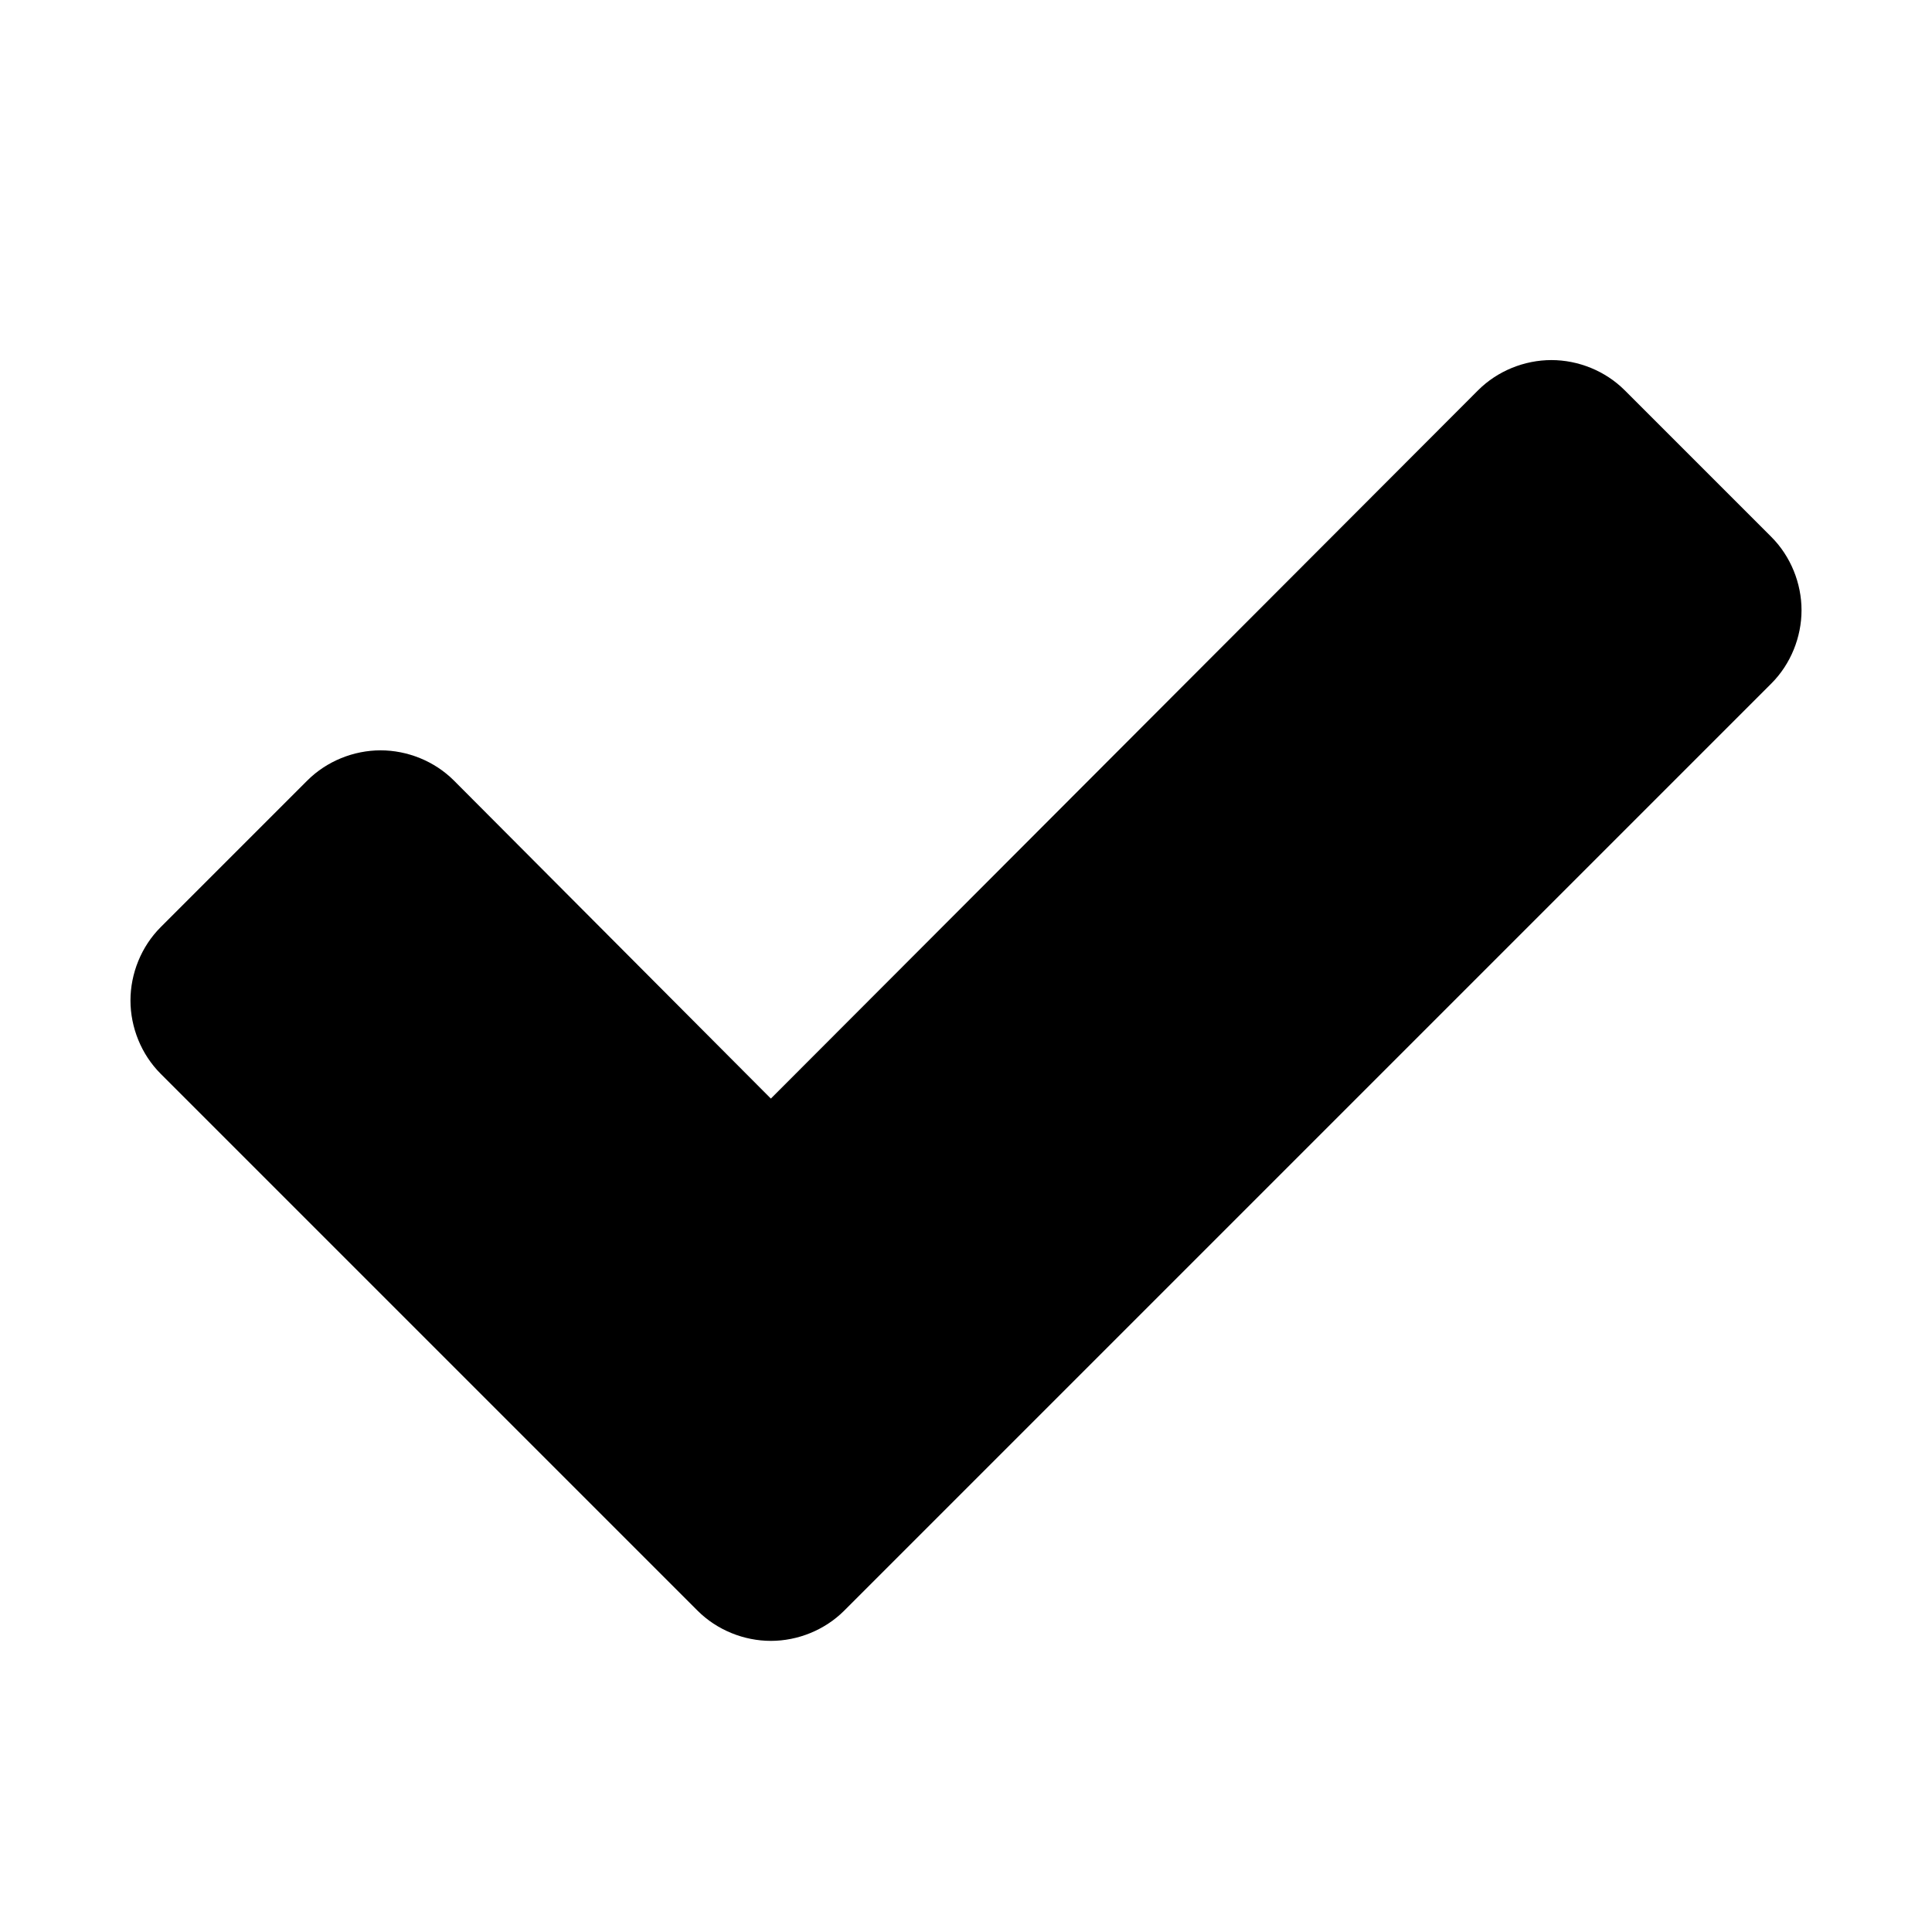
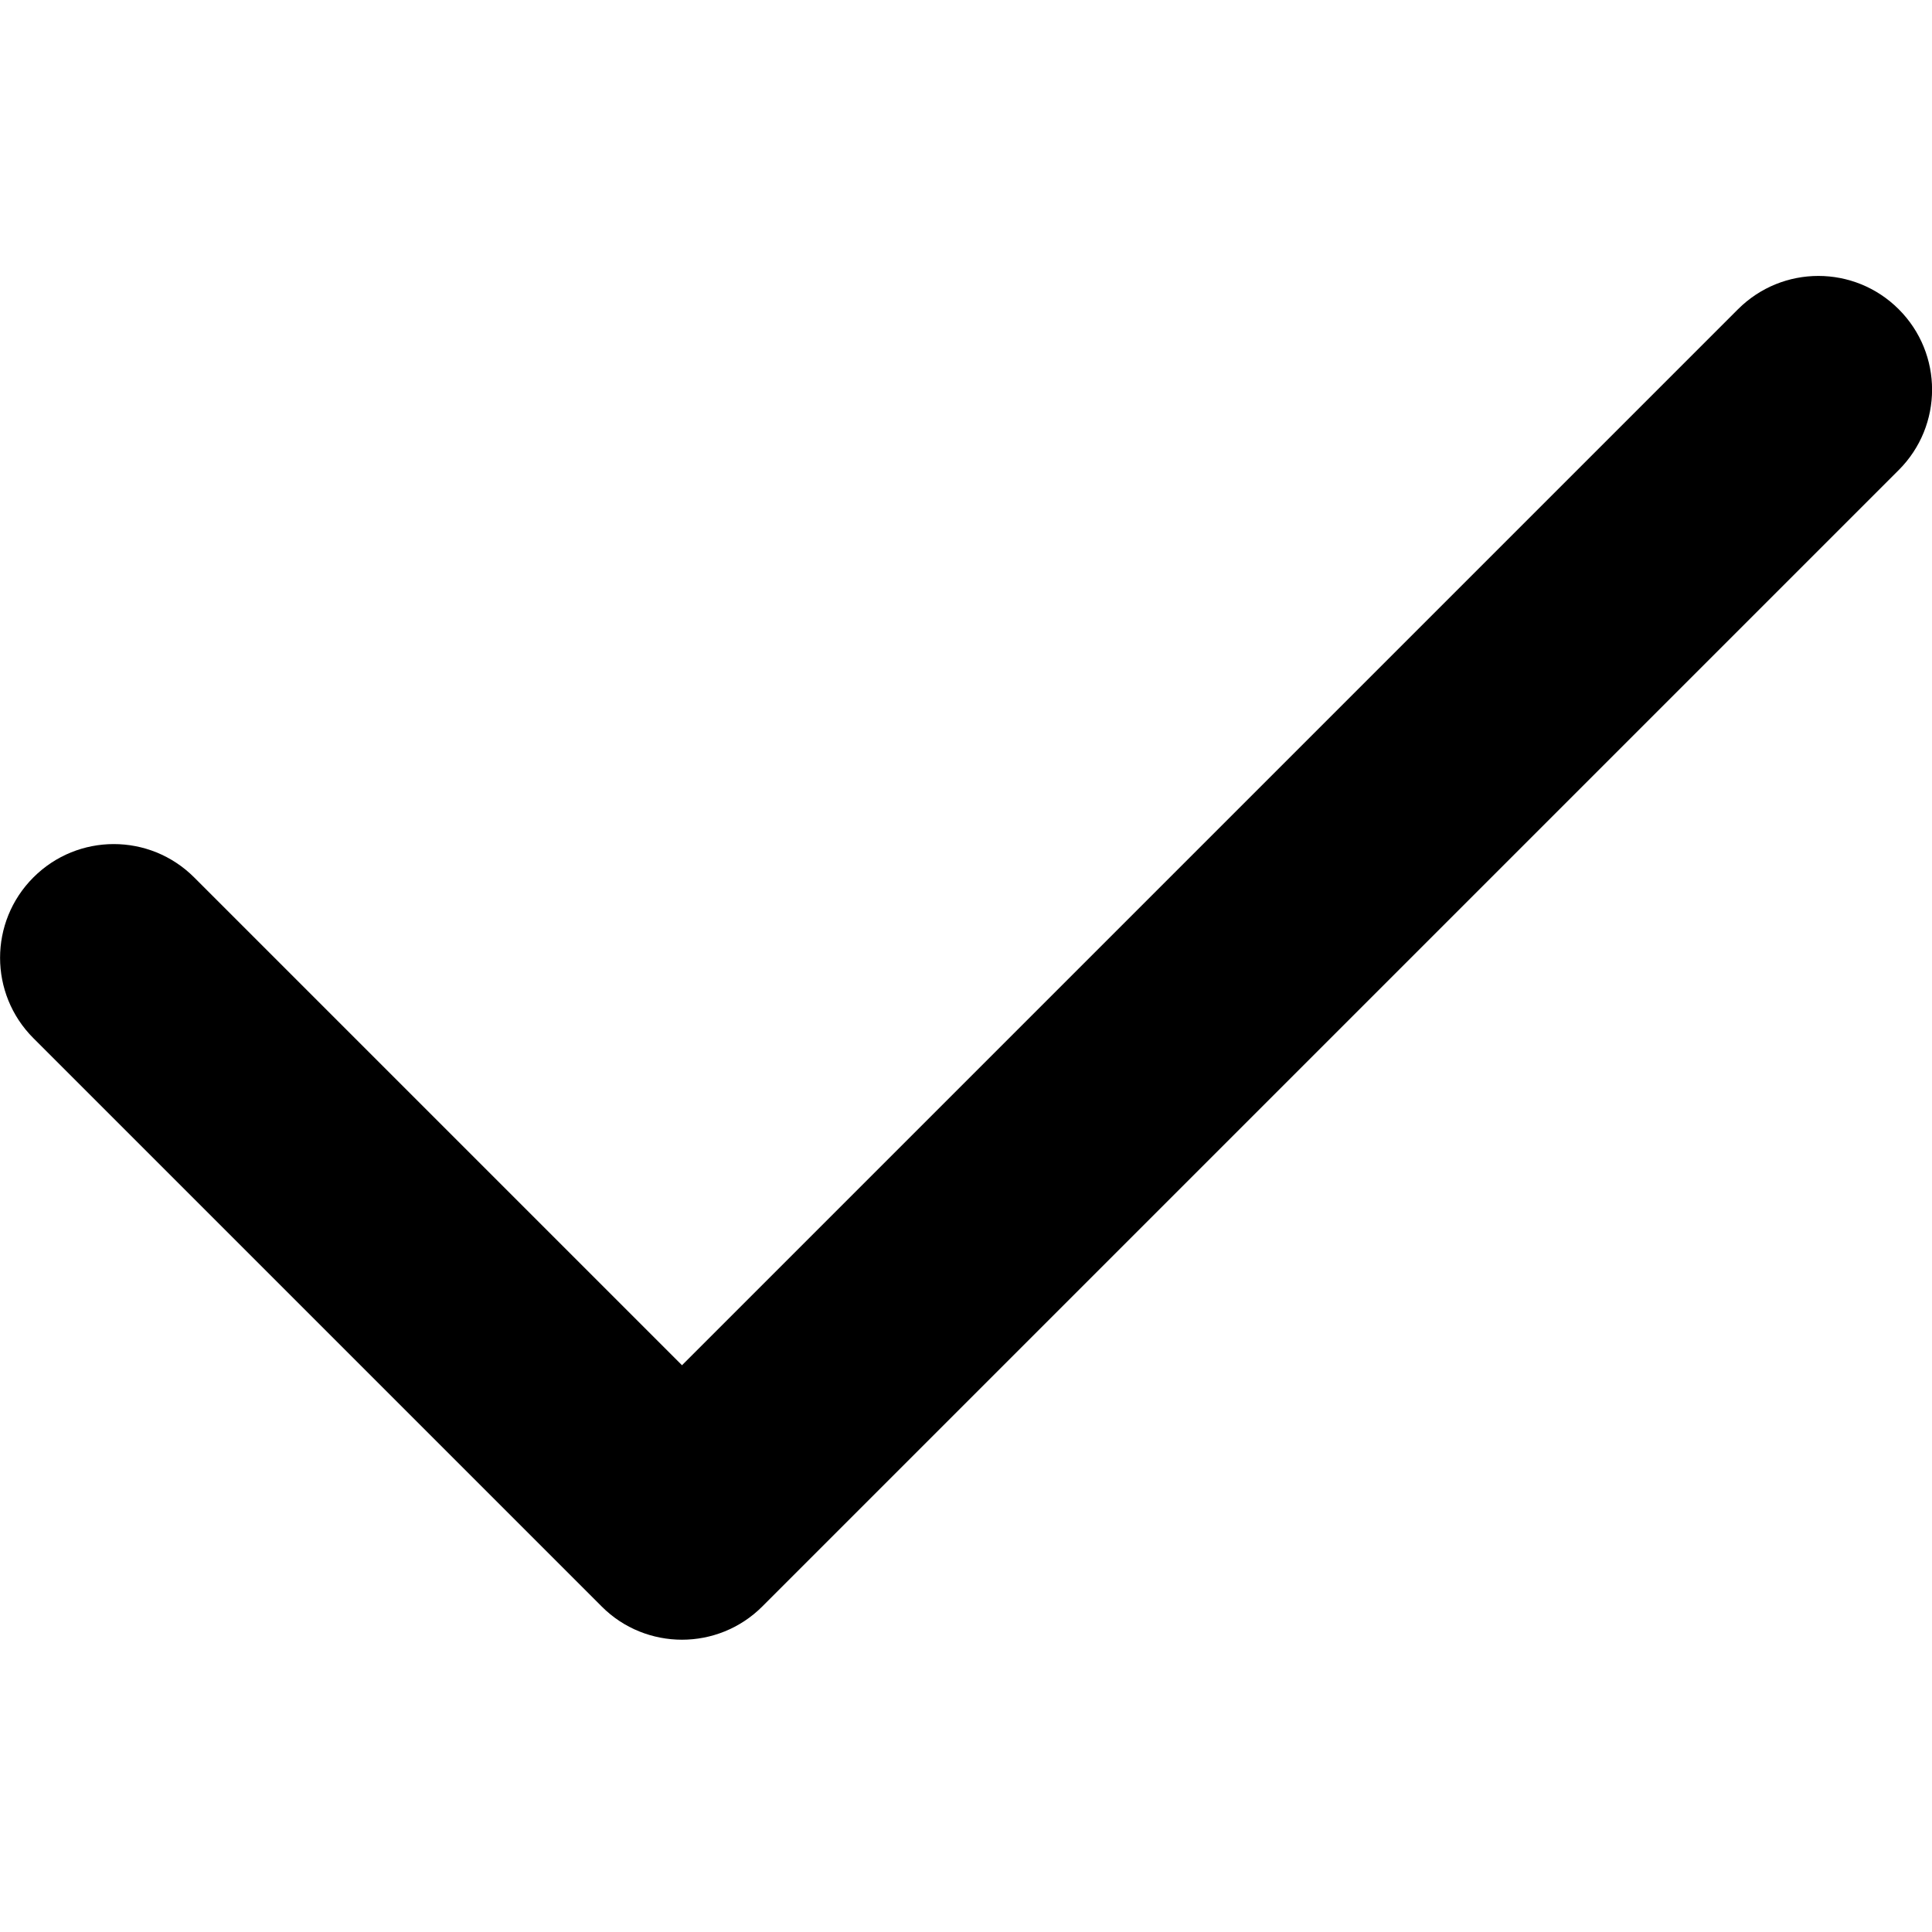
- <svg xmlns="http://www.w3.org/2000/svg" version="1.1" width="32" height="32" viewBox="0 0 32 32">
-   <path d="M29.839 10.107c0 0.446-0.179 0.893-0.5 1.214l-15.357 15.357c-0.321 0.321-0.768 0.5-1.214 0.5s-0.893-0.179-1.214-0.5l-8.893-8.893c-0.321-0.321-0.5-0.768-0.5-1.214s0.179-0.893 0.5-1.214l2.429-2.429c0.321-0.321 0.768-0.5 1.214-0.5s0.893 0.179 1.214 0.5l5.25 5.268 11.714-11.732c0.321-0.321 0.768-0.5 1.214-0.5s0.893 0.179 1.214 0.5l2.429 2.429c0.321 0.321 0.5 0.768 0.5 1.214z" />
+ <svg xmlns="http://www.w3.org/2000/svg" version="1.1" width="14" height="14" viewBox="0 0 14 14">
+   <path d="M4.941 9.894l7.653-7.653c0.322-0.322 0.843-0.322 1.165 0s0.322 0.843 0 1.165l-8.235 8.235c-0.161 0.161-0.372 0.241-0.582 0.241s-0.422-0.080-0.582-0.241l-4.118-4.118c-0.322-0.322-0.322-0.843 0-1.165s0.843-0.322 1.165 0l3.535 3.535z" />
</svg>
